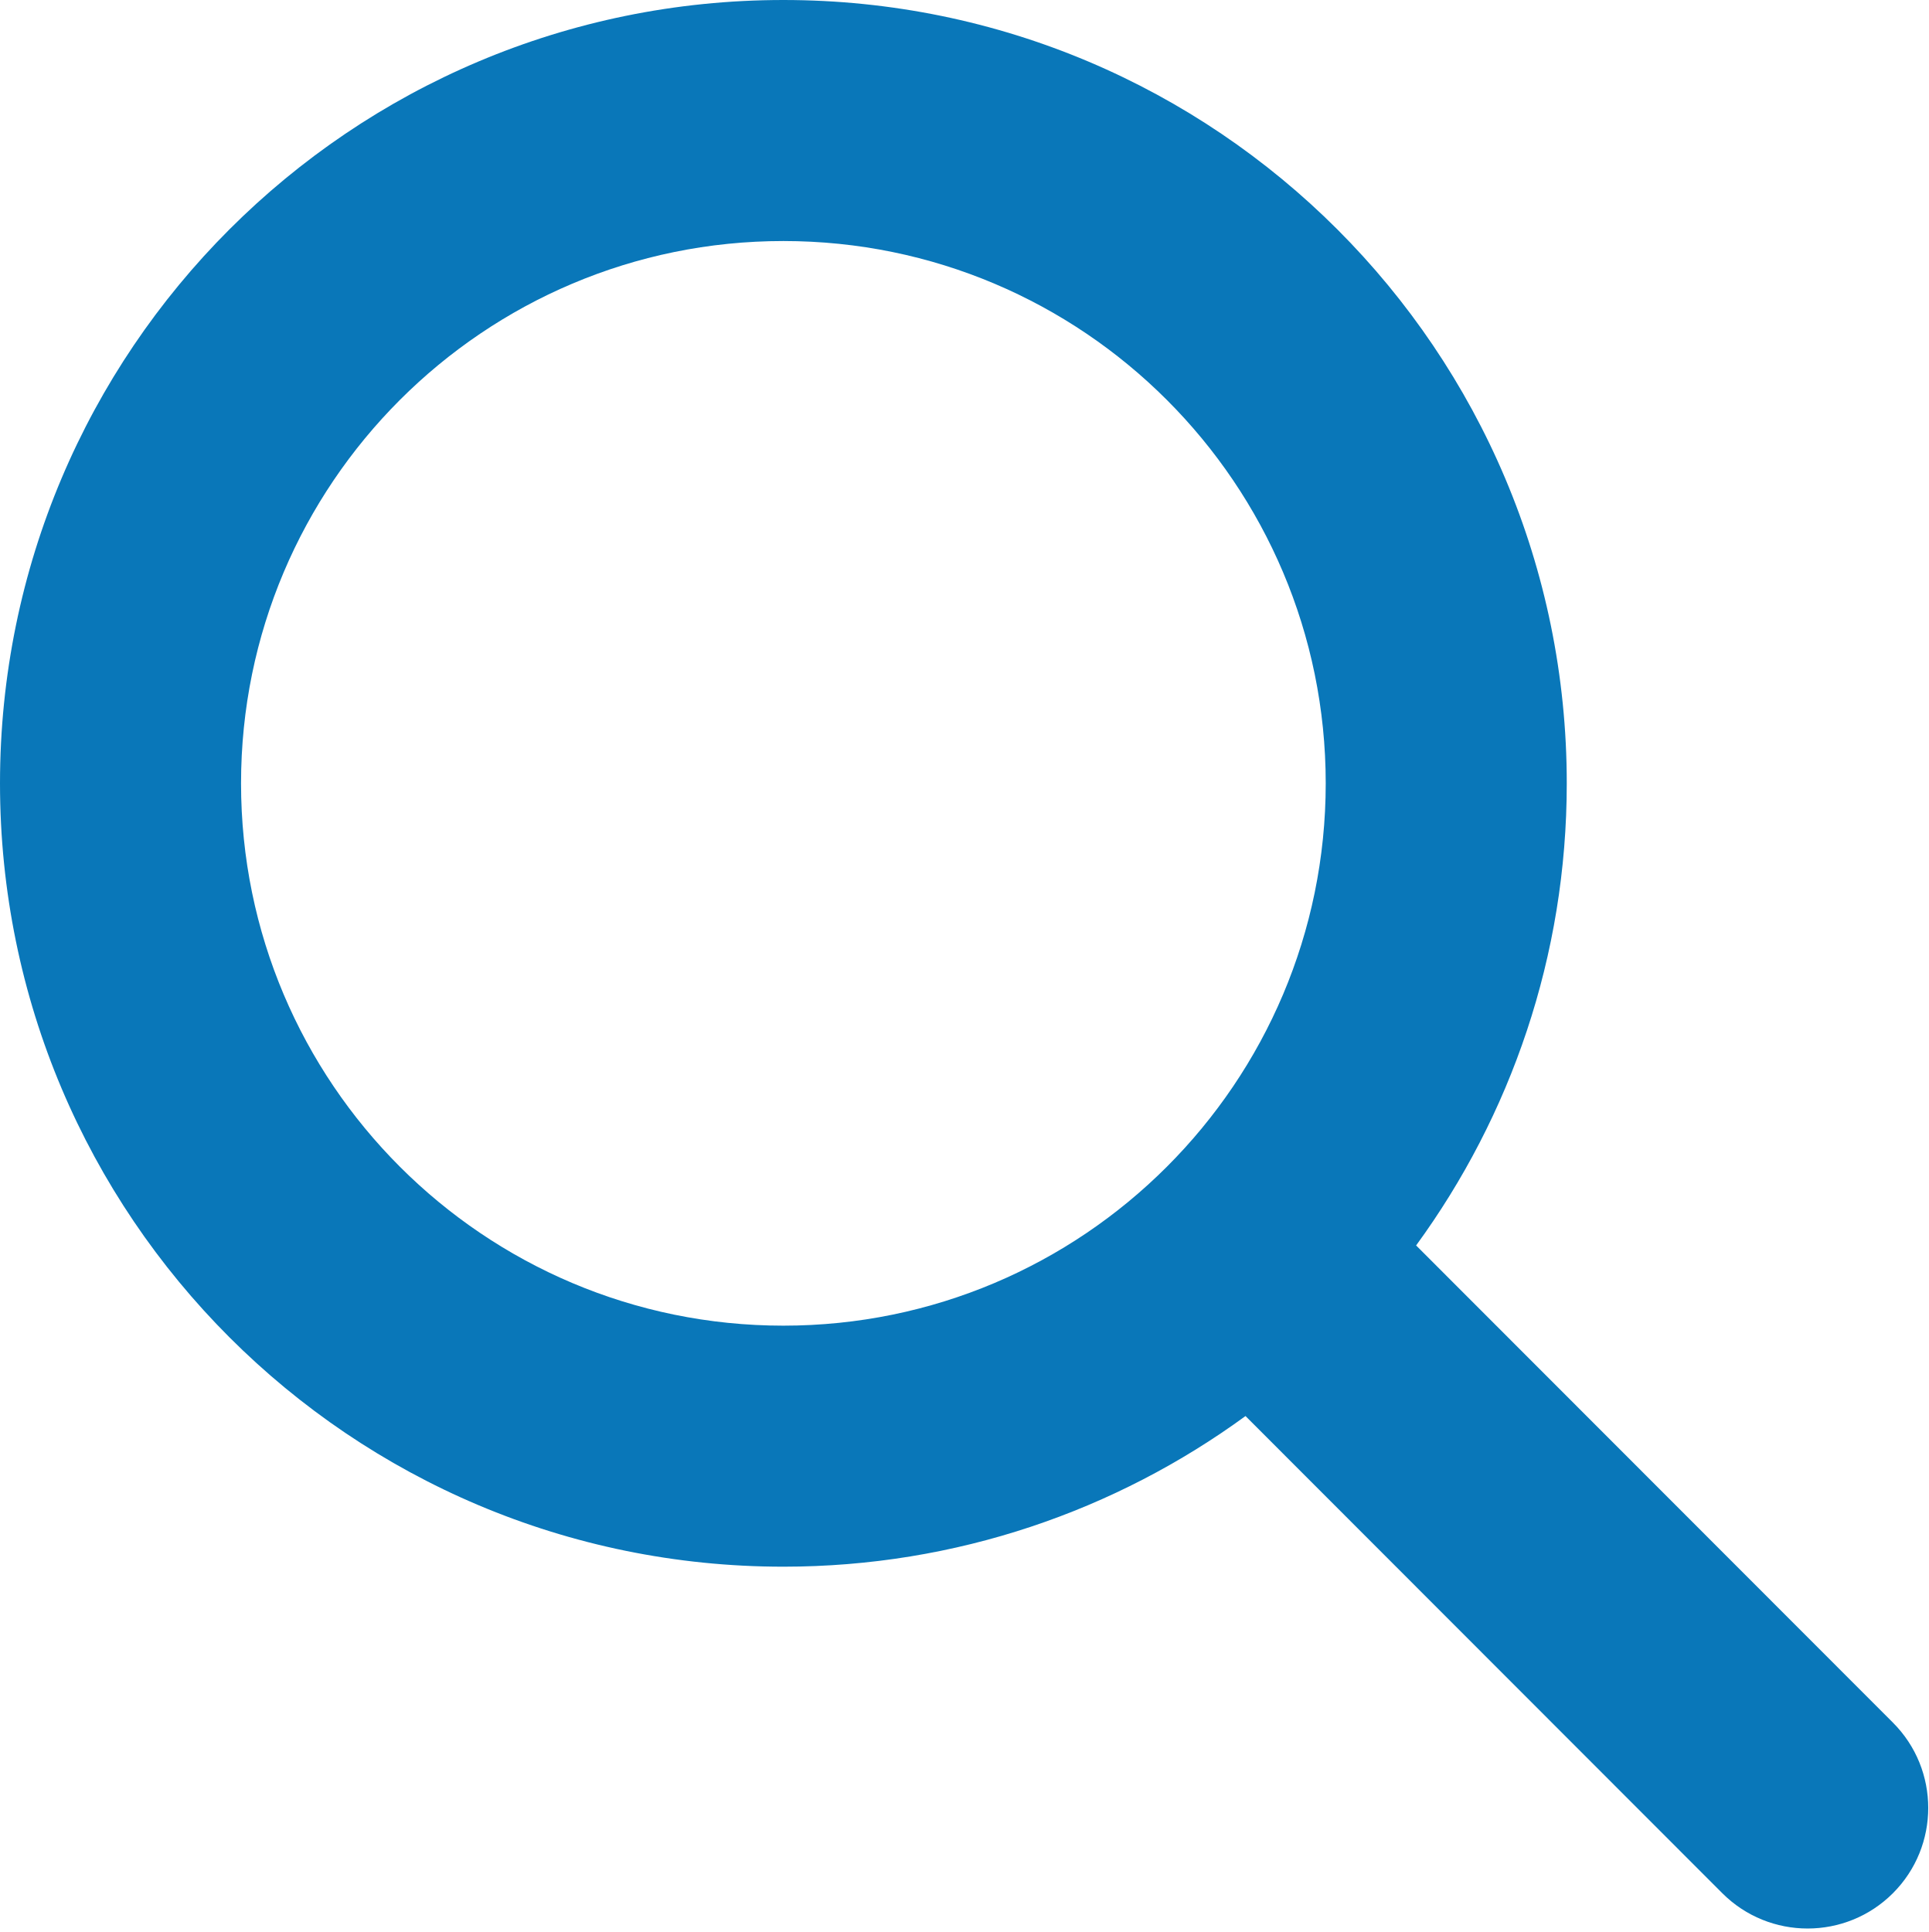
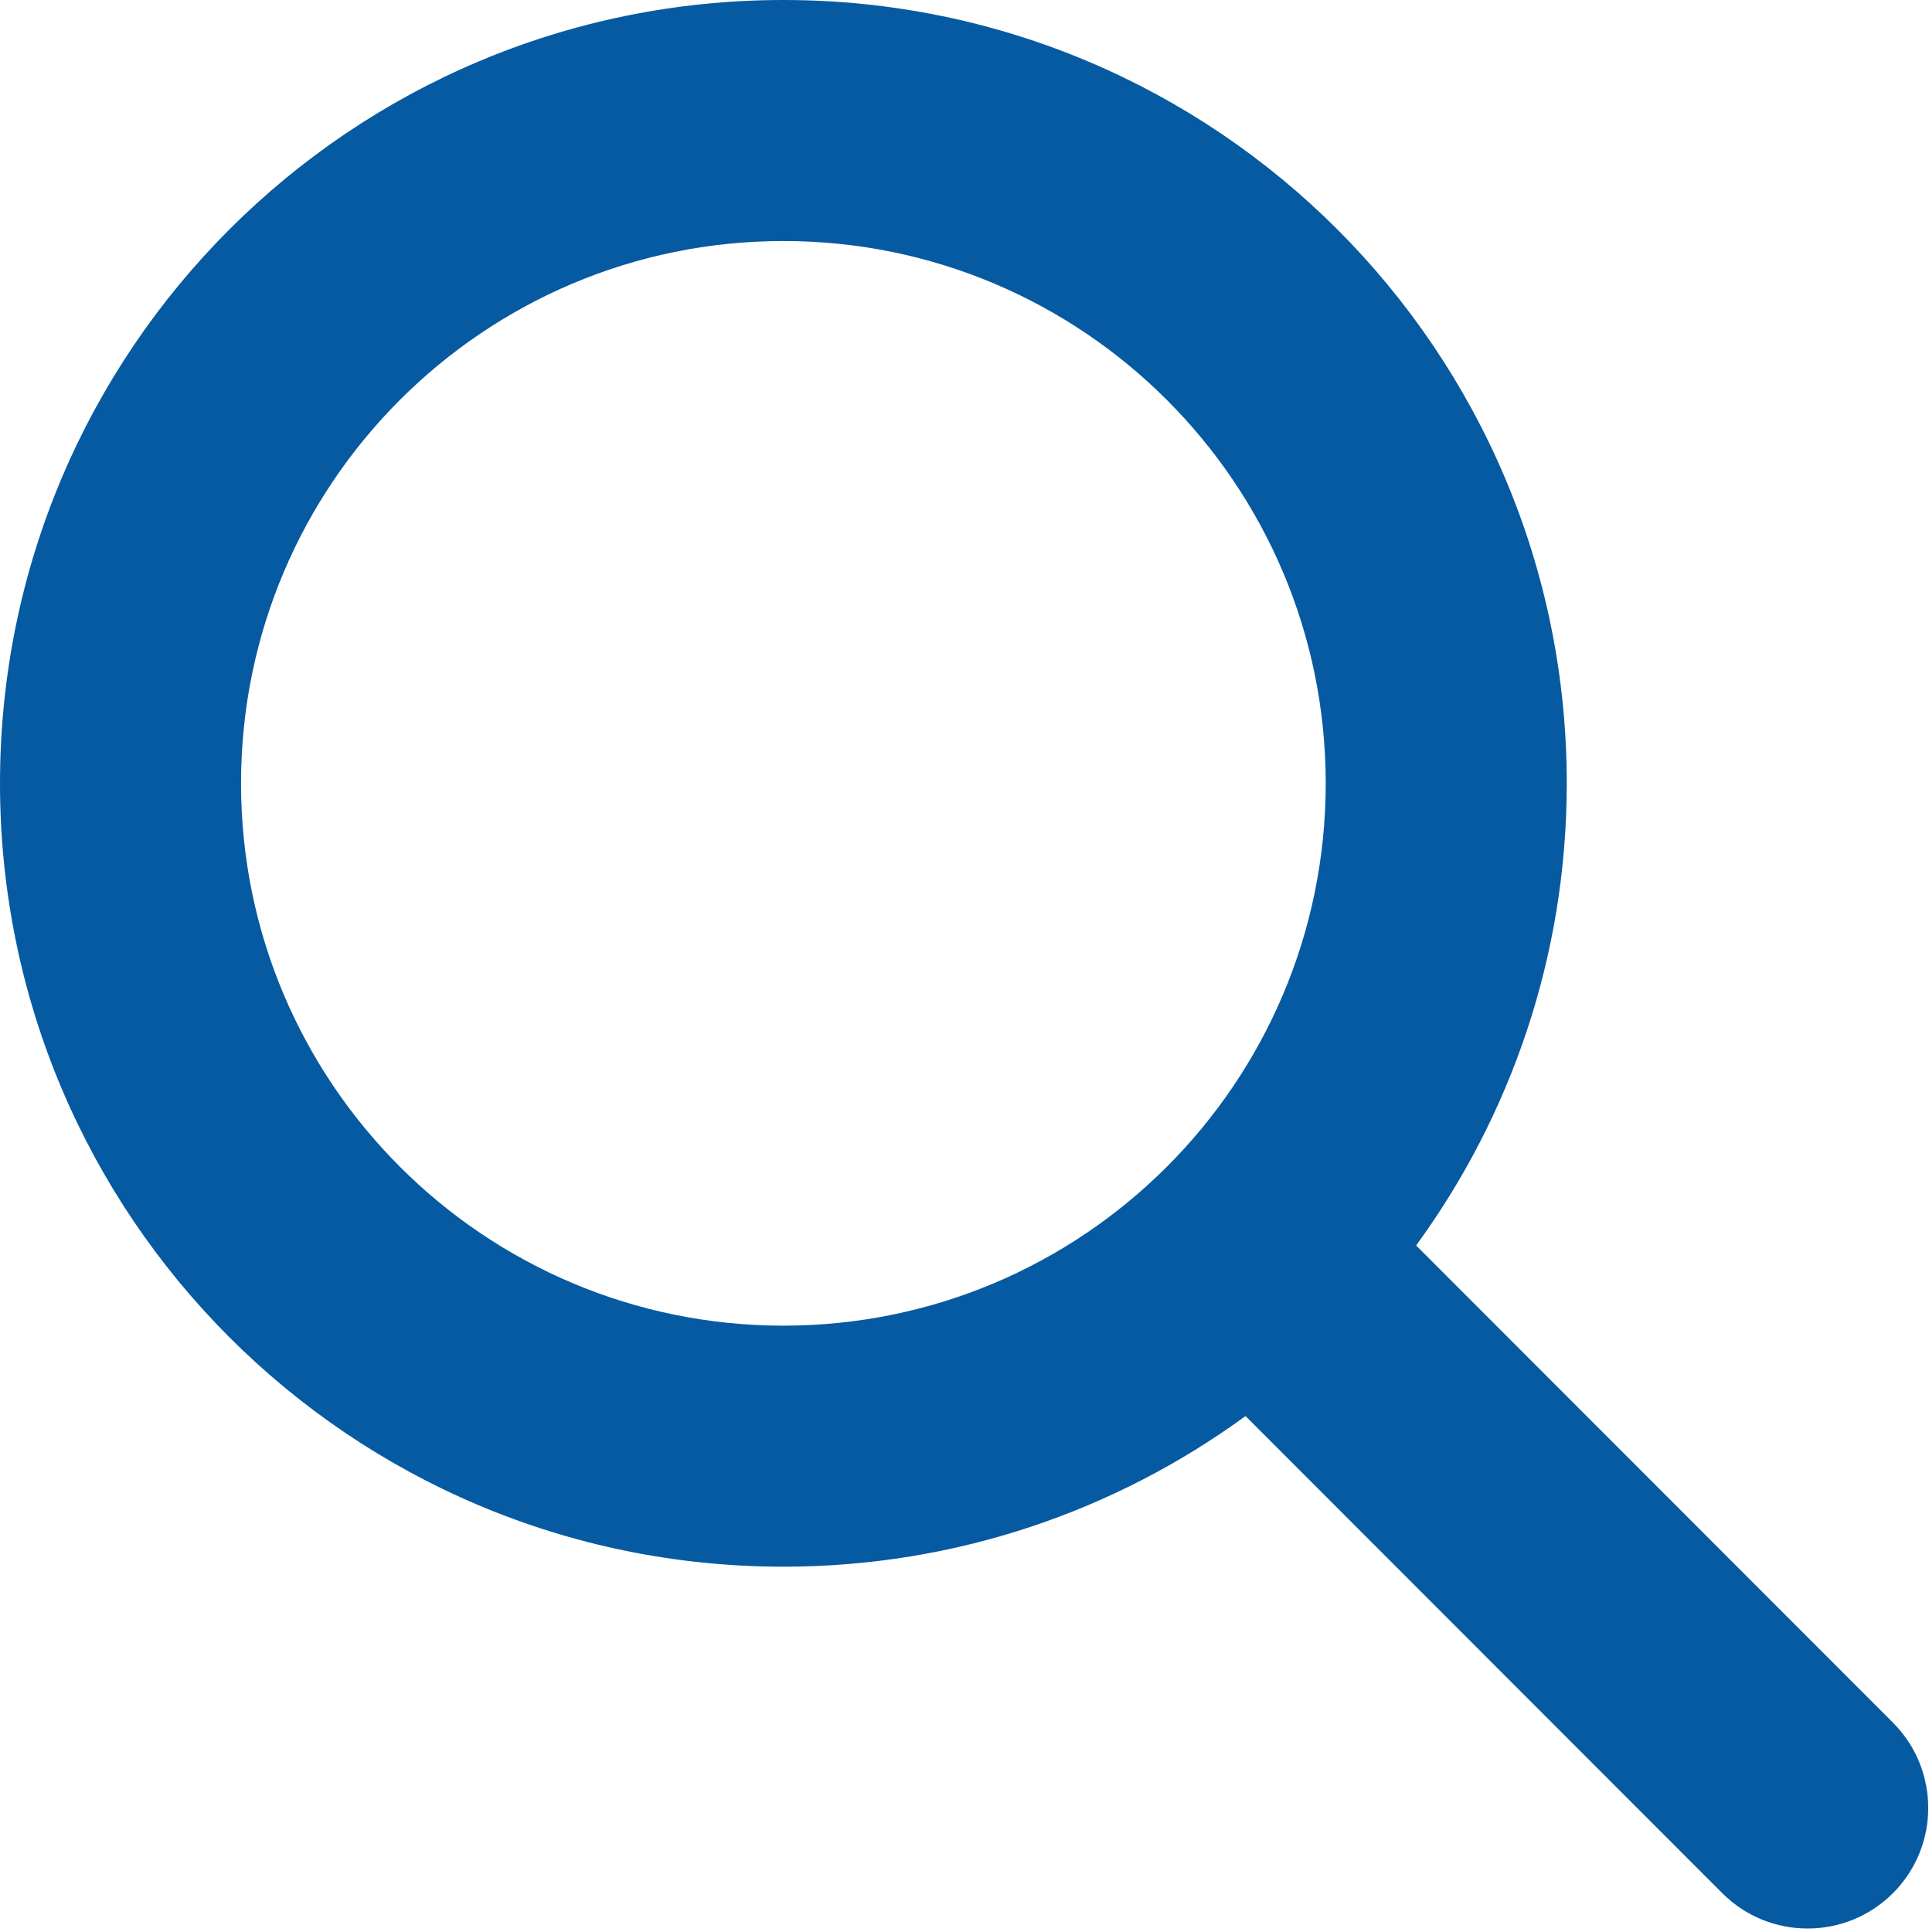
<svg xmlns="http://www.w3.org/2000/svg" width="512" height="513" viewBox="0 0 512 513" fill="none">
-   <path d="M416 208C416 253.9 401.1 296.3 376 330.7L502.6 457.4C515.1 469.9 515.1 490.2 502.6 502.7C490.1 515.2 469.8 515.2 457.3 502.7L330.7 376C296.3 401.1 253.9 416 208 416C93.1 416 0 322.9 0 208C0 93.1 93.1 0 208 0C322.9 0 416 93.1 416 208ZM208 352C287.5 352 352 287.5 352 208C352 128.5 287.5 64 208 64C128.5 64 64 128.5 64 208C64 287.5 128.5 352 208 352Z" fill="#0977B9" />
+   <path d="M416 208C416 253.9 401.1 296.3 376 330.7L502.6 457.4C515.1 469.9 515.1 490.2 502.6 502.7C490.1 515.2 469.8 515.2 457.3 502.7L330.7 376C296.3 401.1 253.9 416 208 416C93.1 416 0 322.9 0 208C0 93.1 93.1 0 208 0C322.9 0 416 93.1 416 208ZM208 352C287.5 352 352 287.5 352 208C352 128.5 287.5 64 208 64C128.5 64 64 128.5 64 208C64 287.5 128.5 352 208 352Z" fill="#065AA1" />
</svg>
